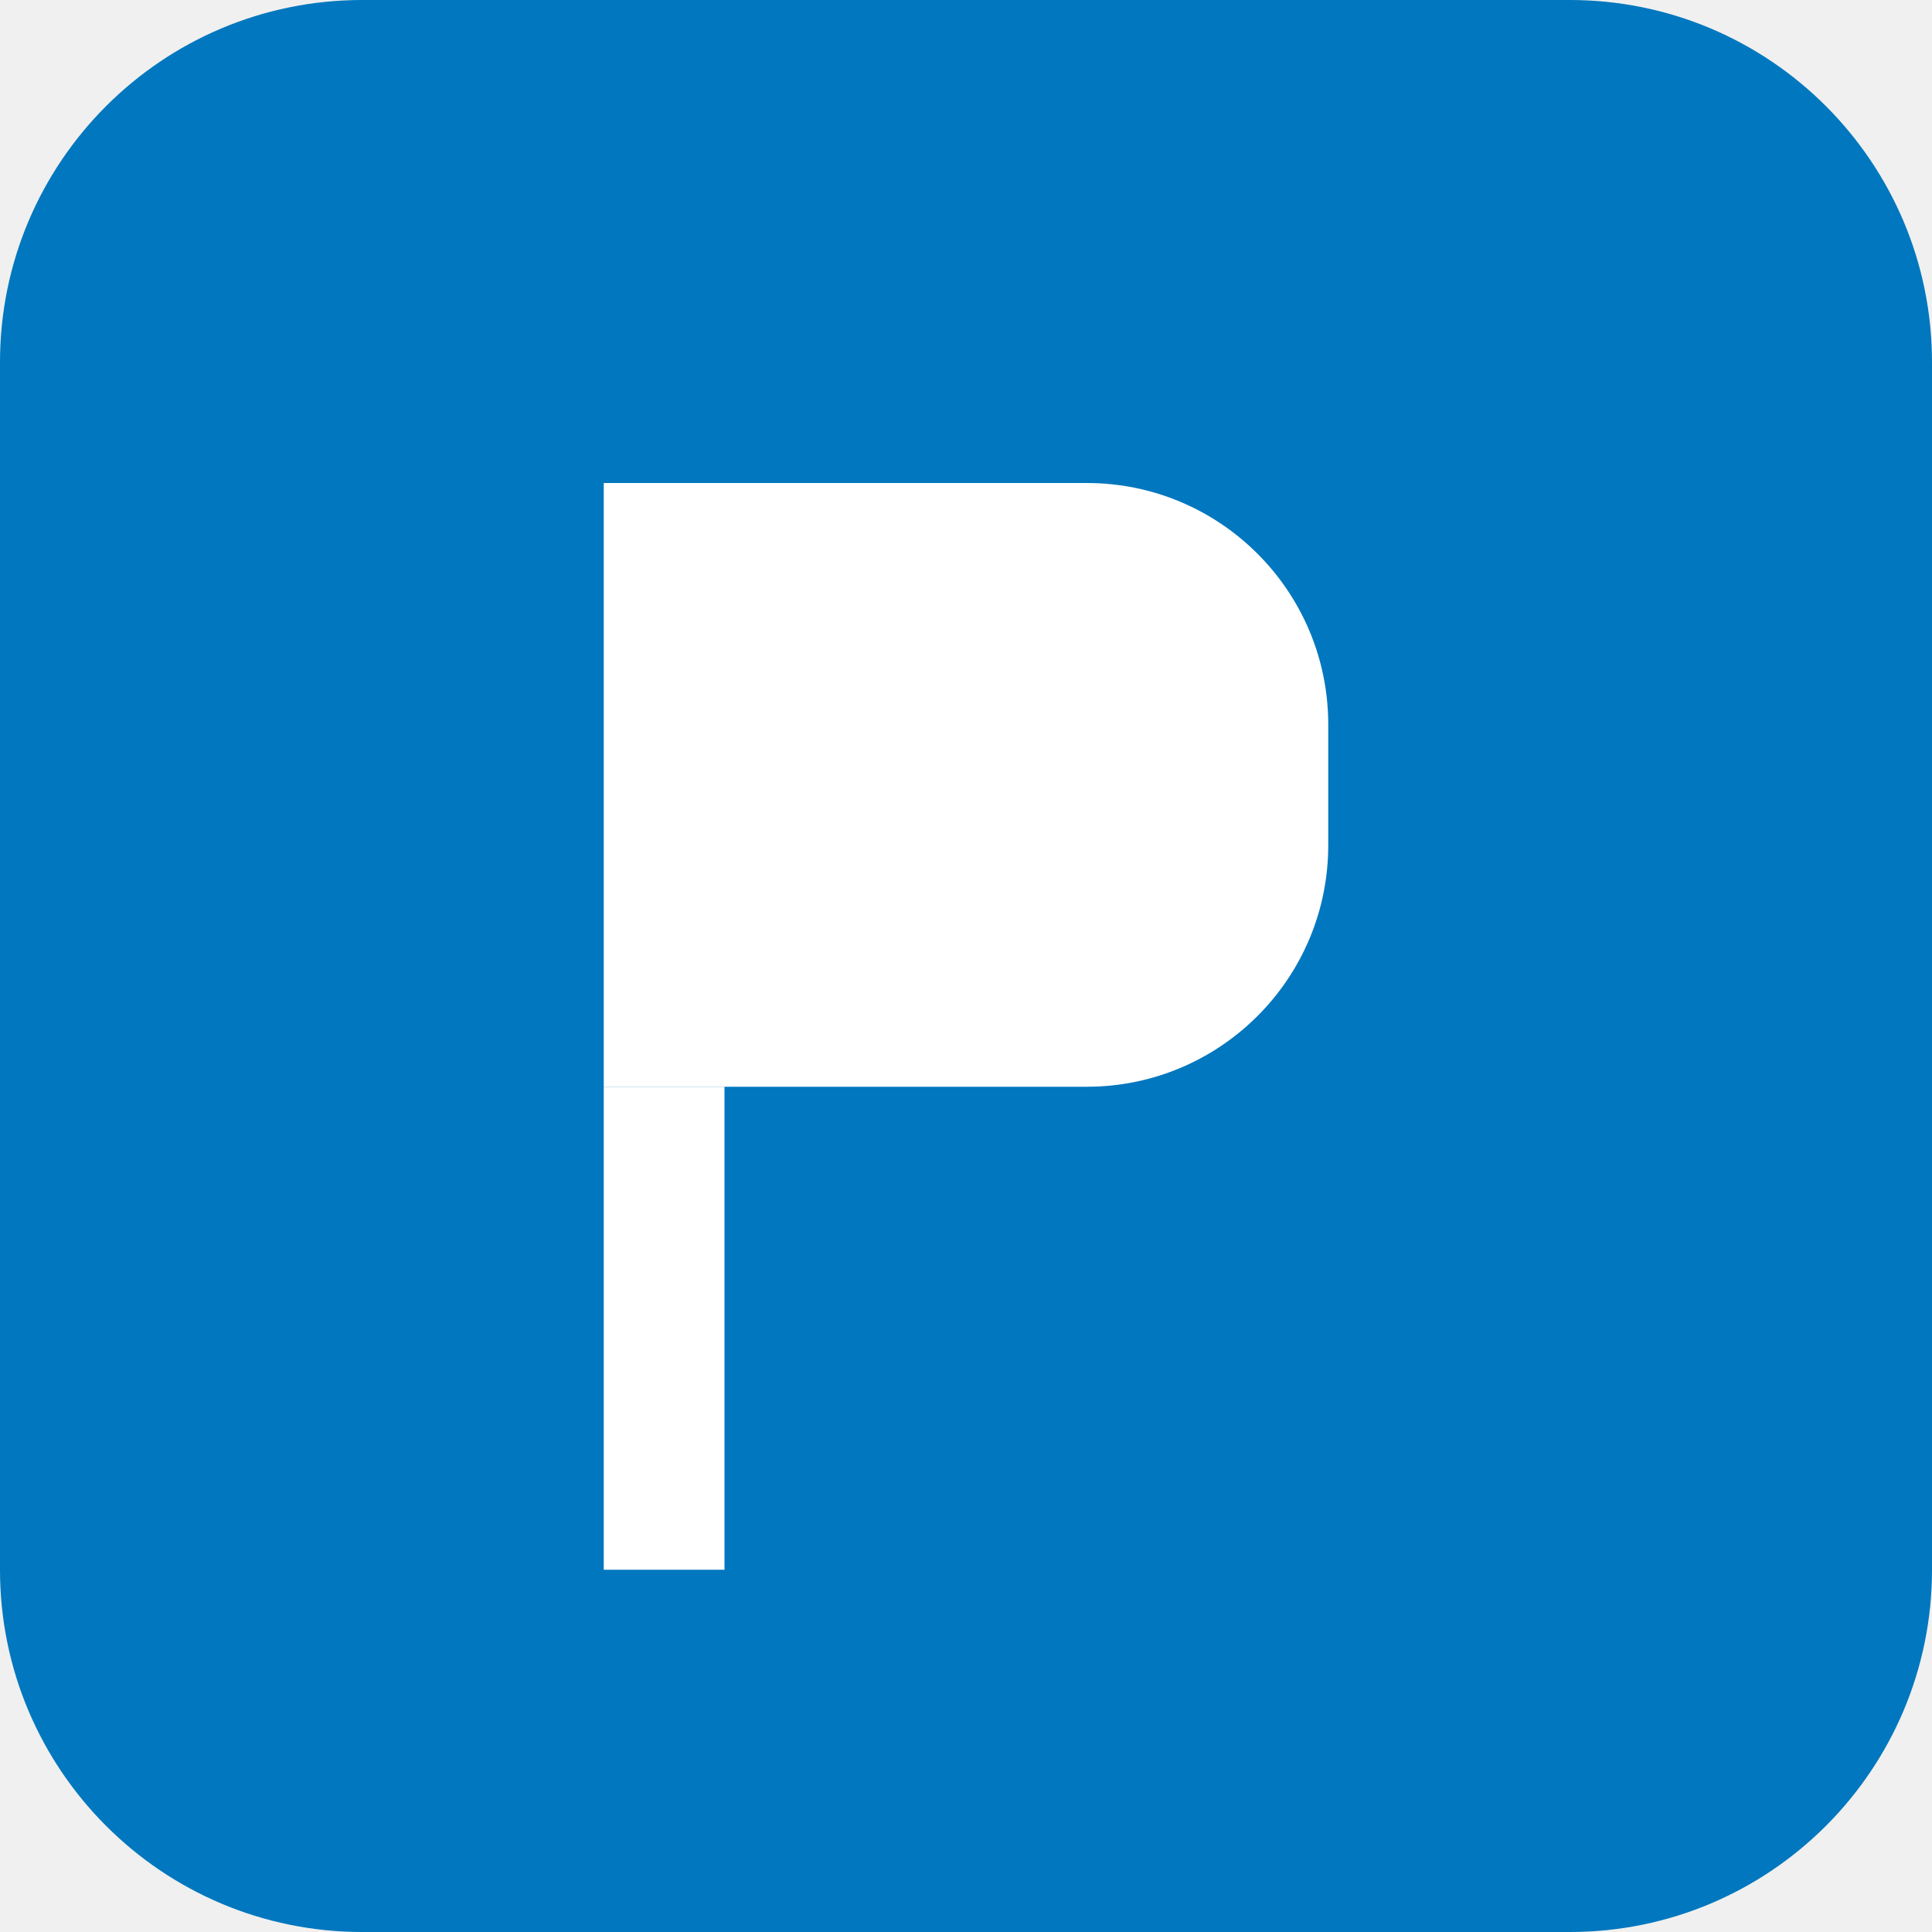
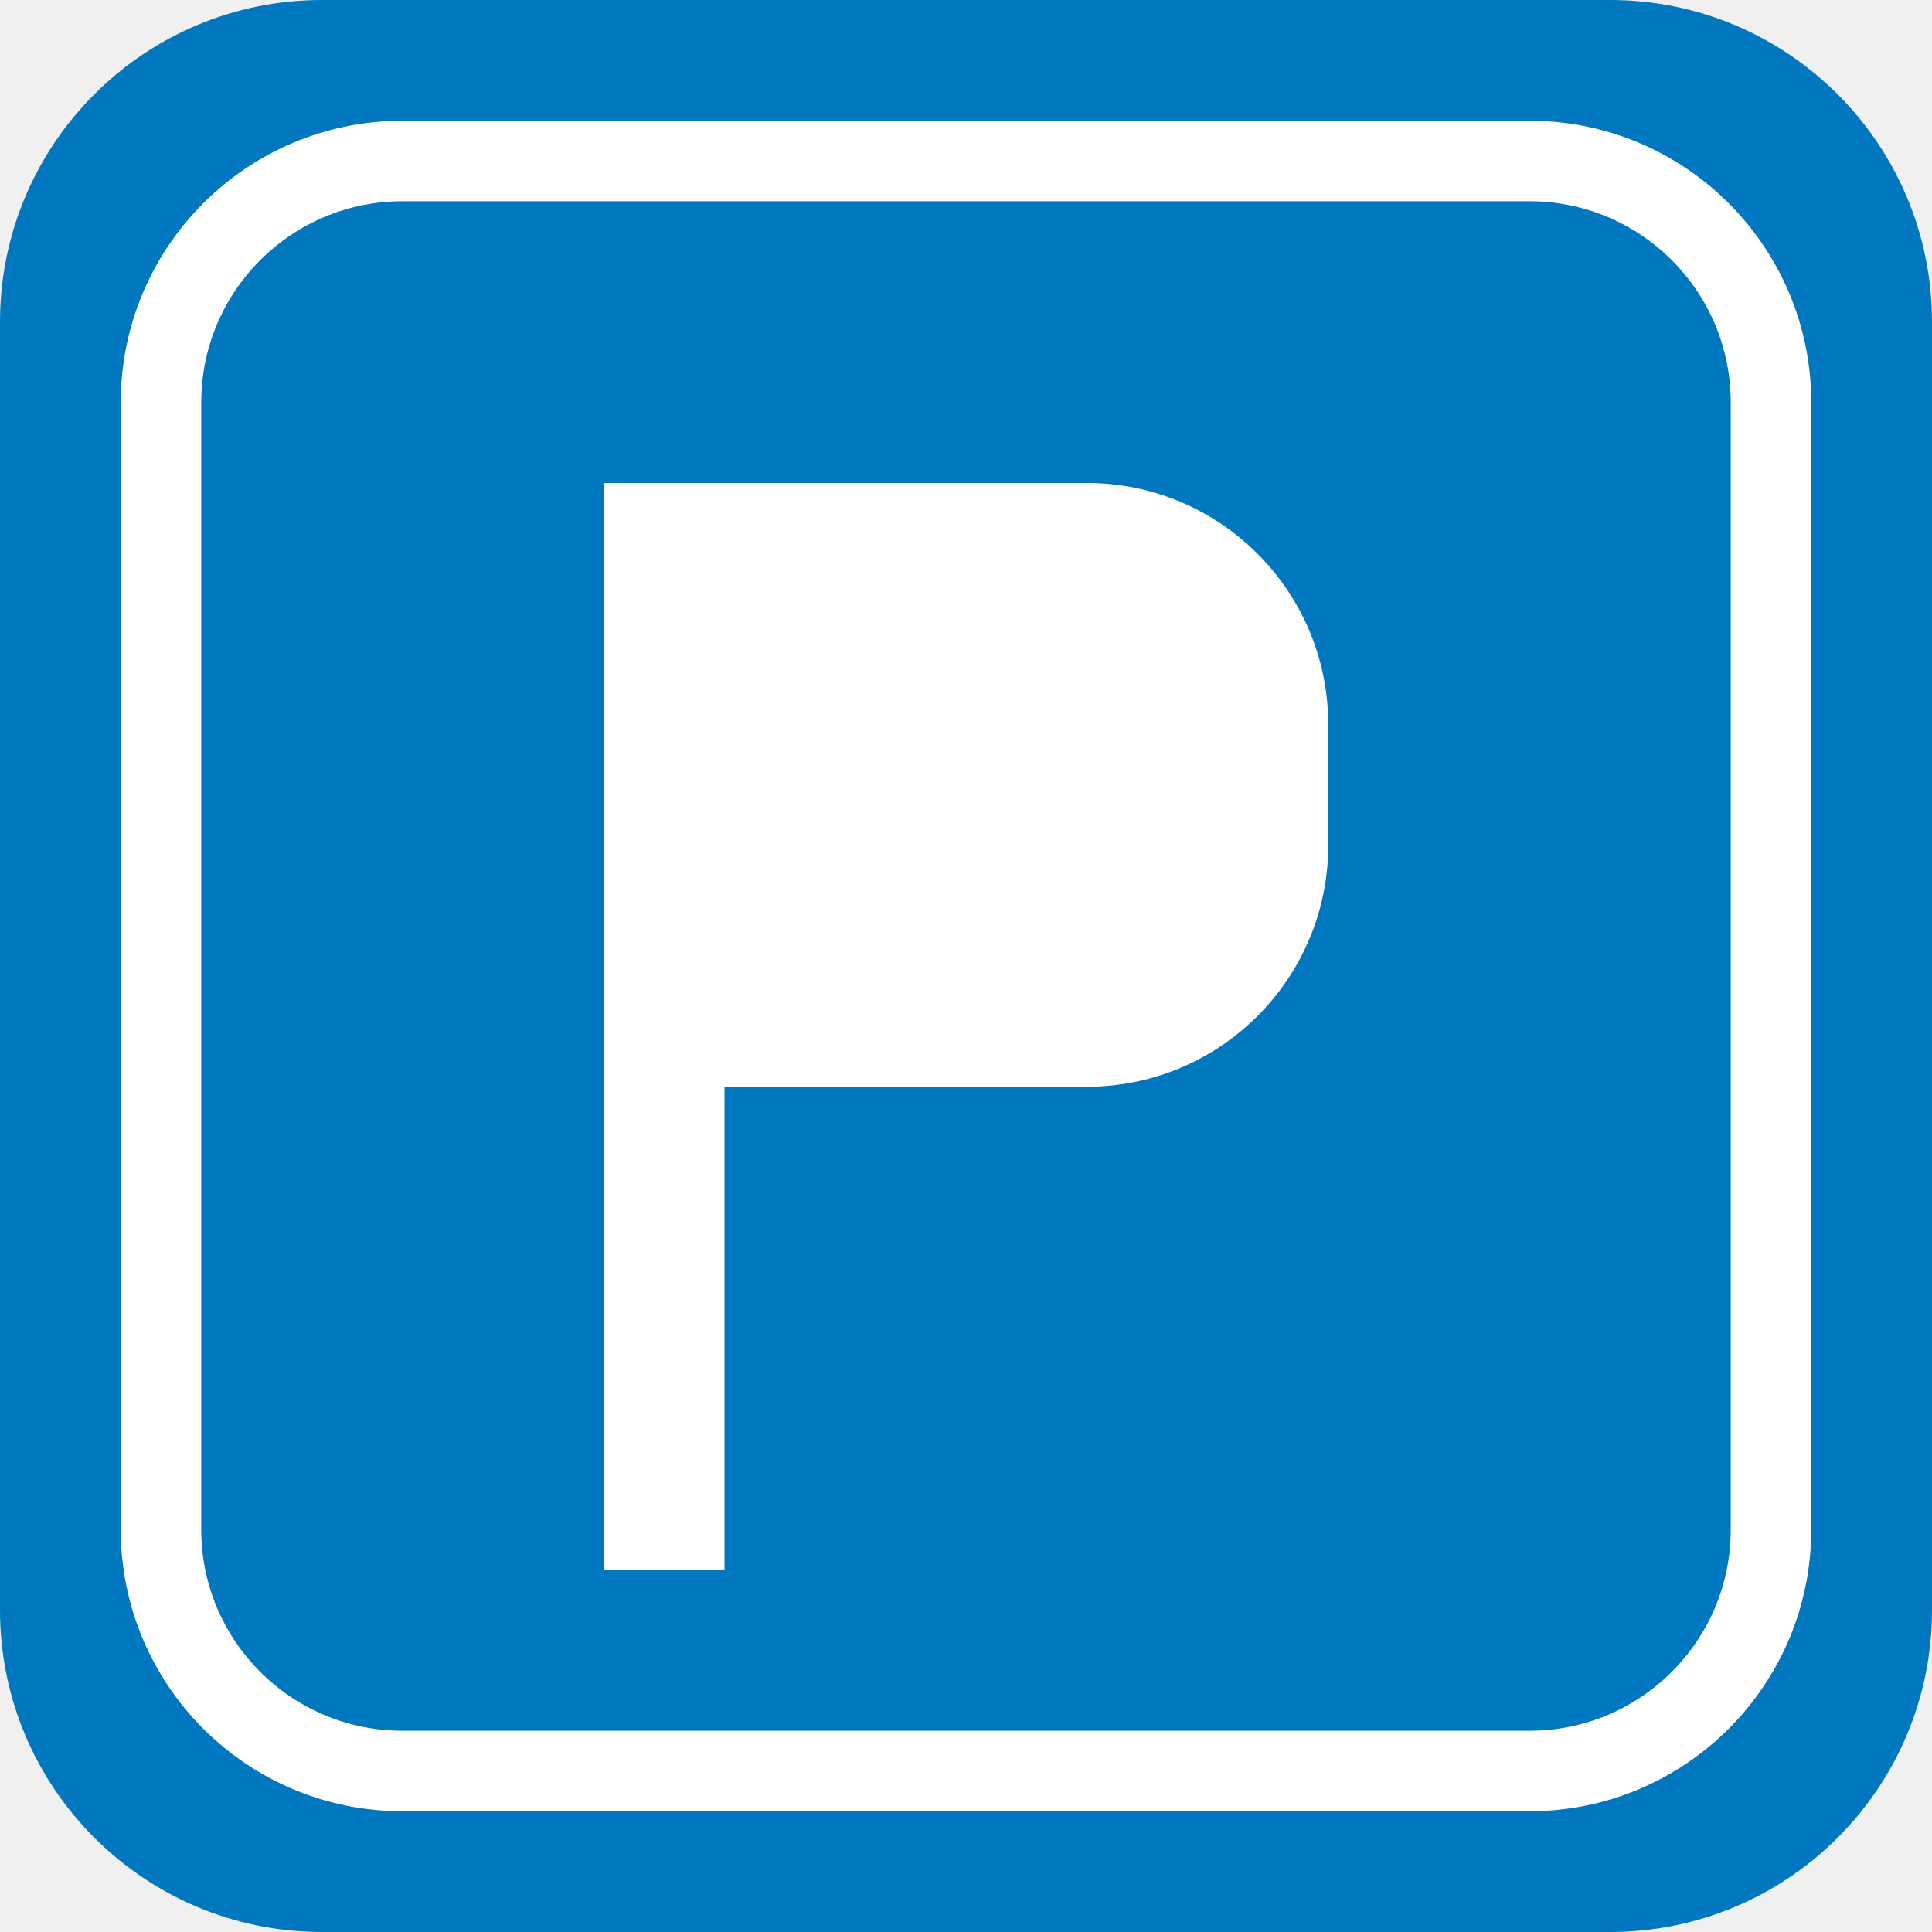
- <svg xmlns="http://www.w3.org/2000/svg" width="32" height="32" viewBox="0 0 32 32" fill="none">
-   <rect width="32" height="32" rx="6" fill="#0077BE" />
-   <path d="M10 8H18C20.209 8 22 9.791 22 12V14C22 16.209 20.209 18 18 18H10V8Z" fill="white" />
-   <rect x="10" y="18" width="2" height="8" fill="white" />
+ <svg xmlns="http://www.w3.org/2000/svg" width="48" height="48" viewBox="0 0 48 48" fill="none">
+   <rect width="48" height="48" rx="8" fill="#0077BE" />
+   <rect x="4" y="4" width="40" height="40" rx="6" fill="none" stroke="white" stroke-width="2" />
+   <path d="M15 12H27C30.314 12 33 14.686 33 18V21C33 24.314 30.314 27 27 27H15V12Z" fill="white" />
+   <rect x="15" y="27" width="3" height="12" fill="white" />
</svg>
